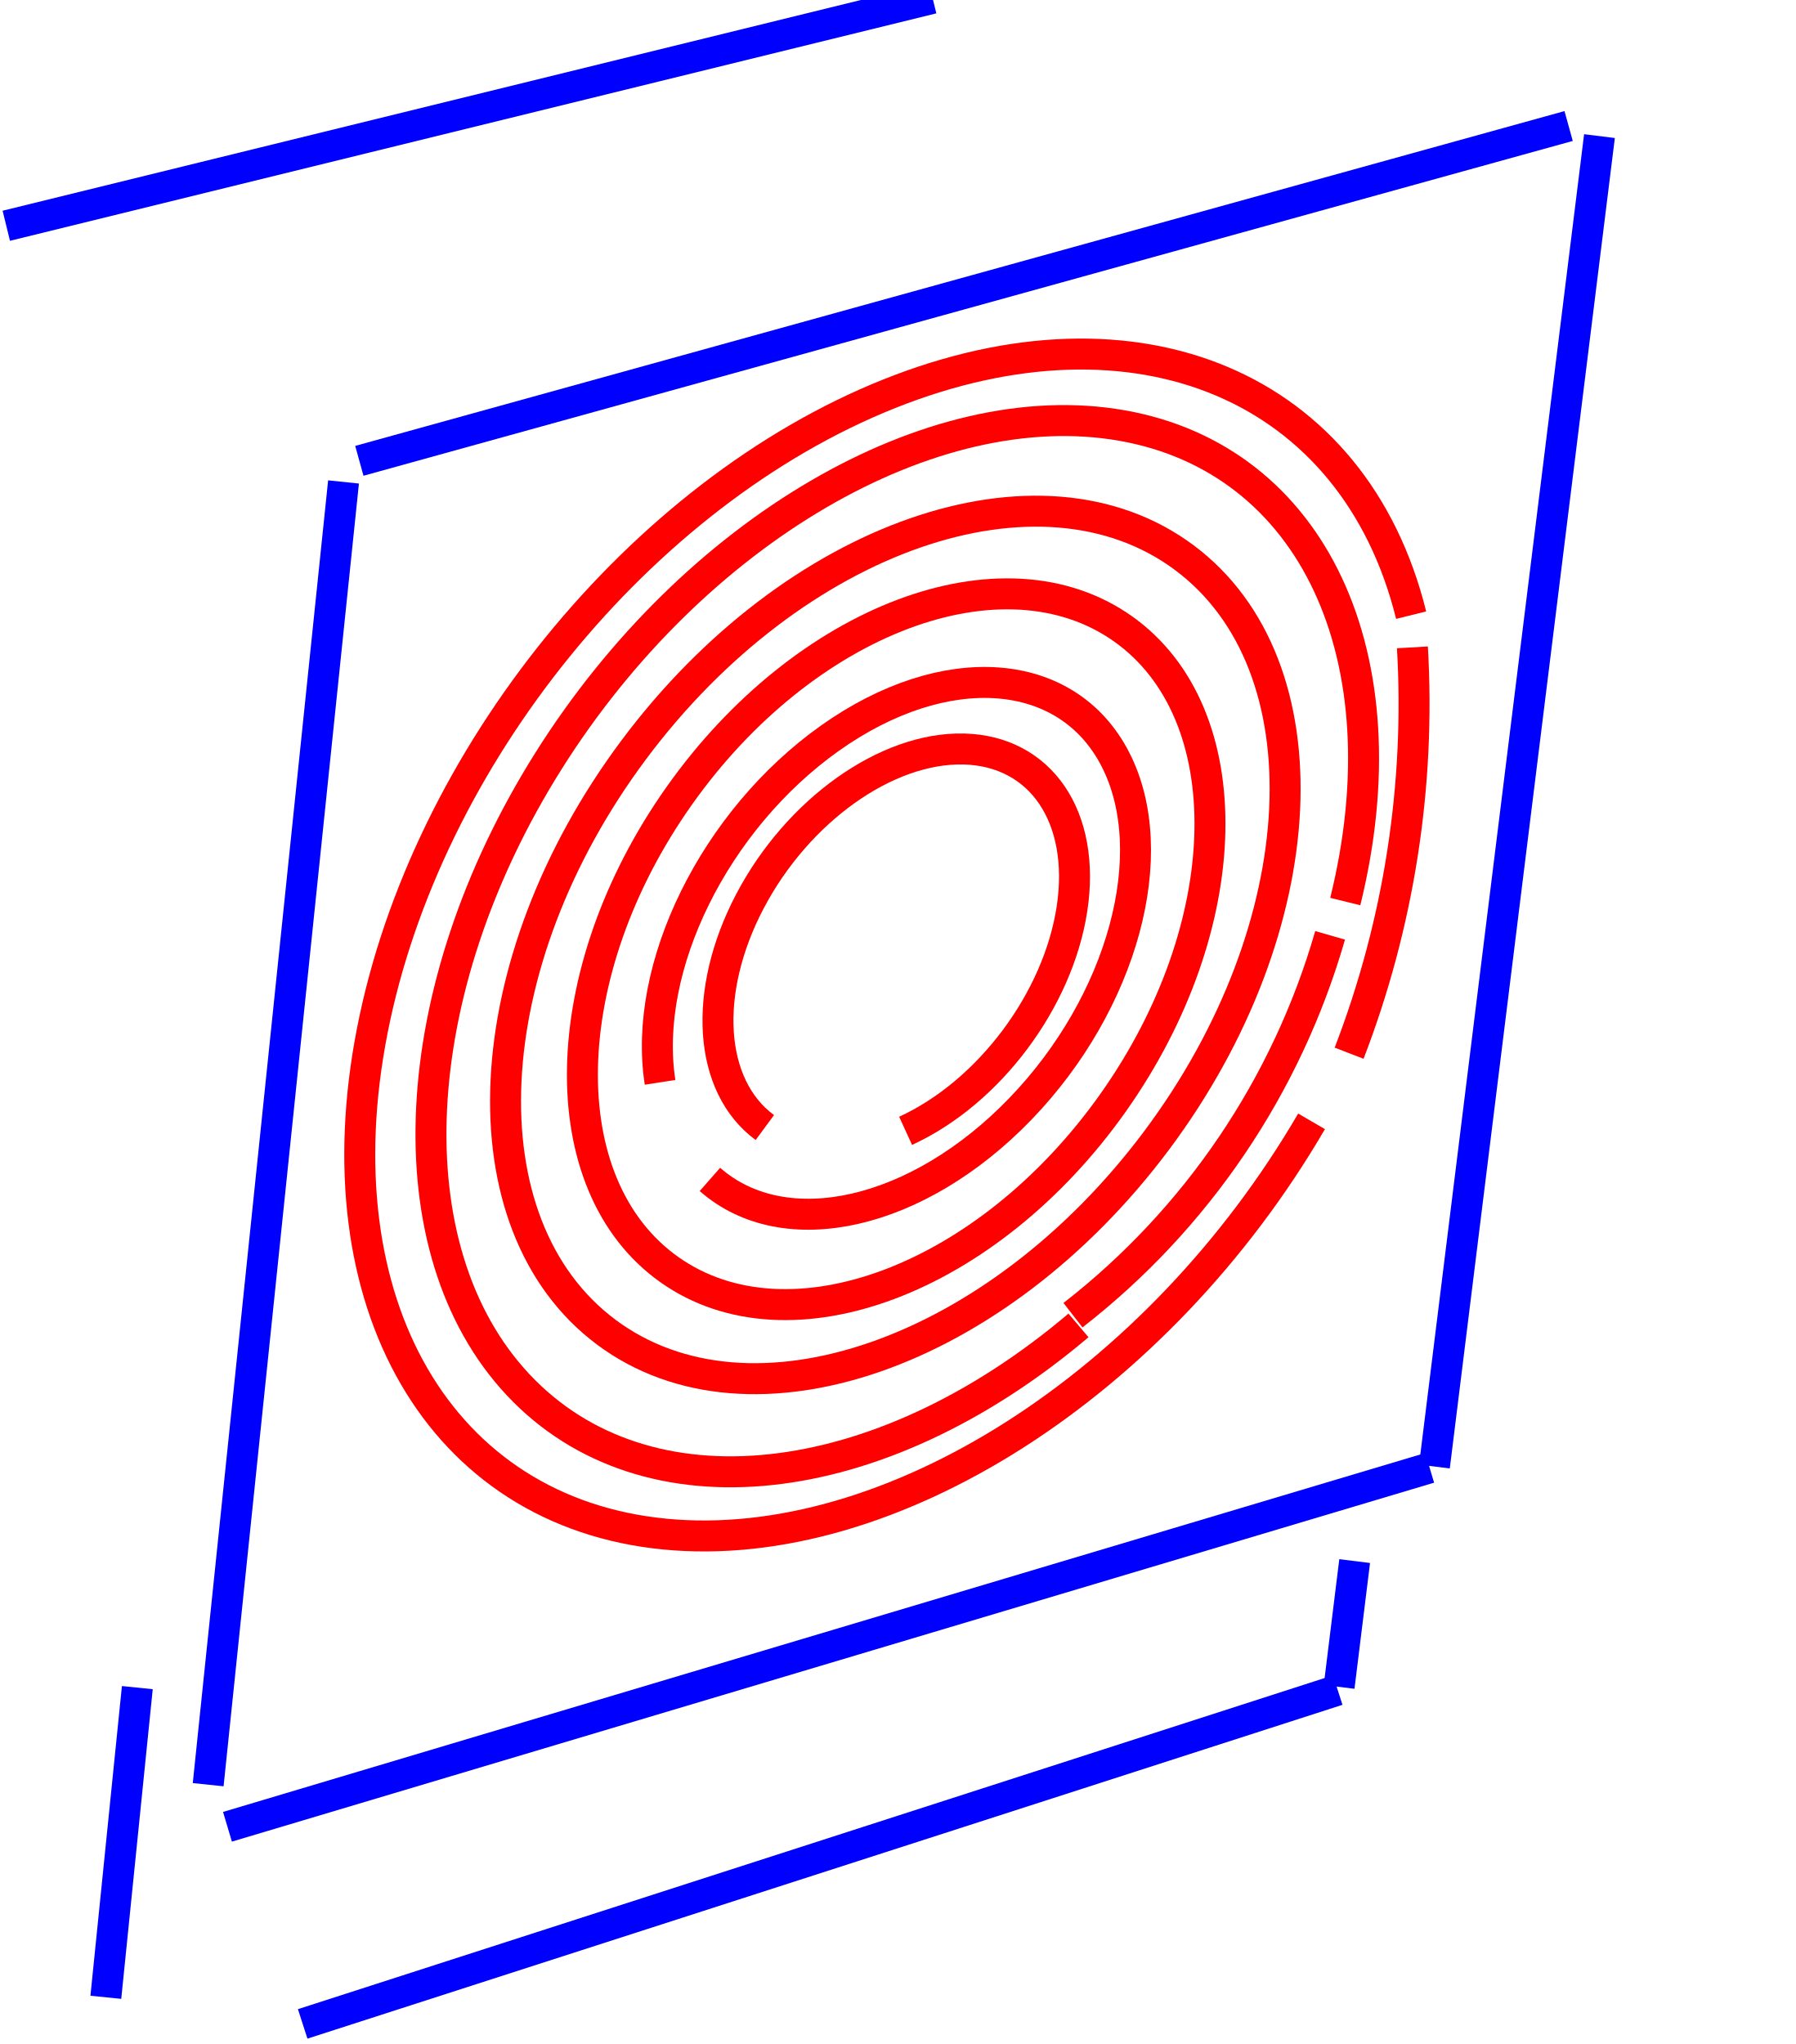
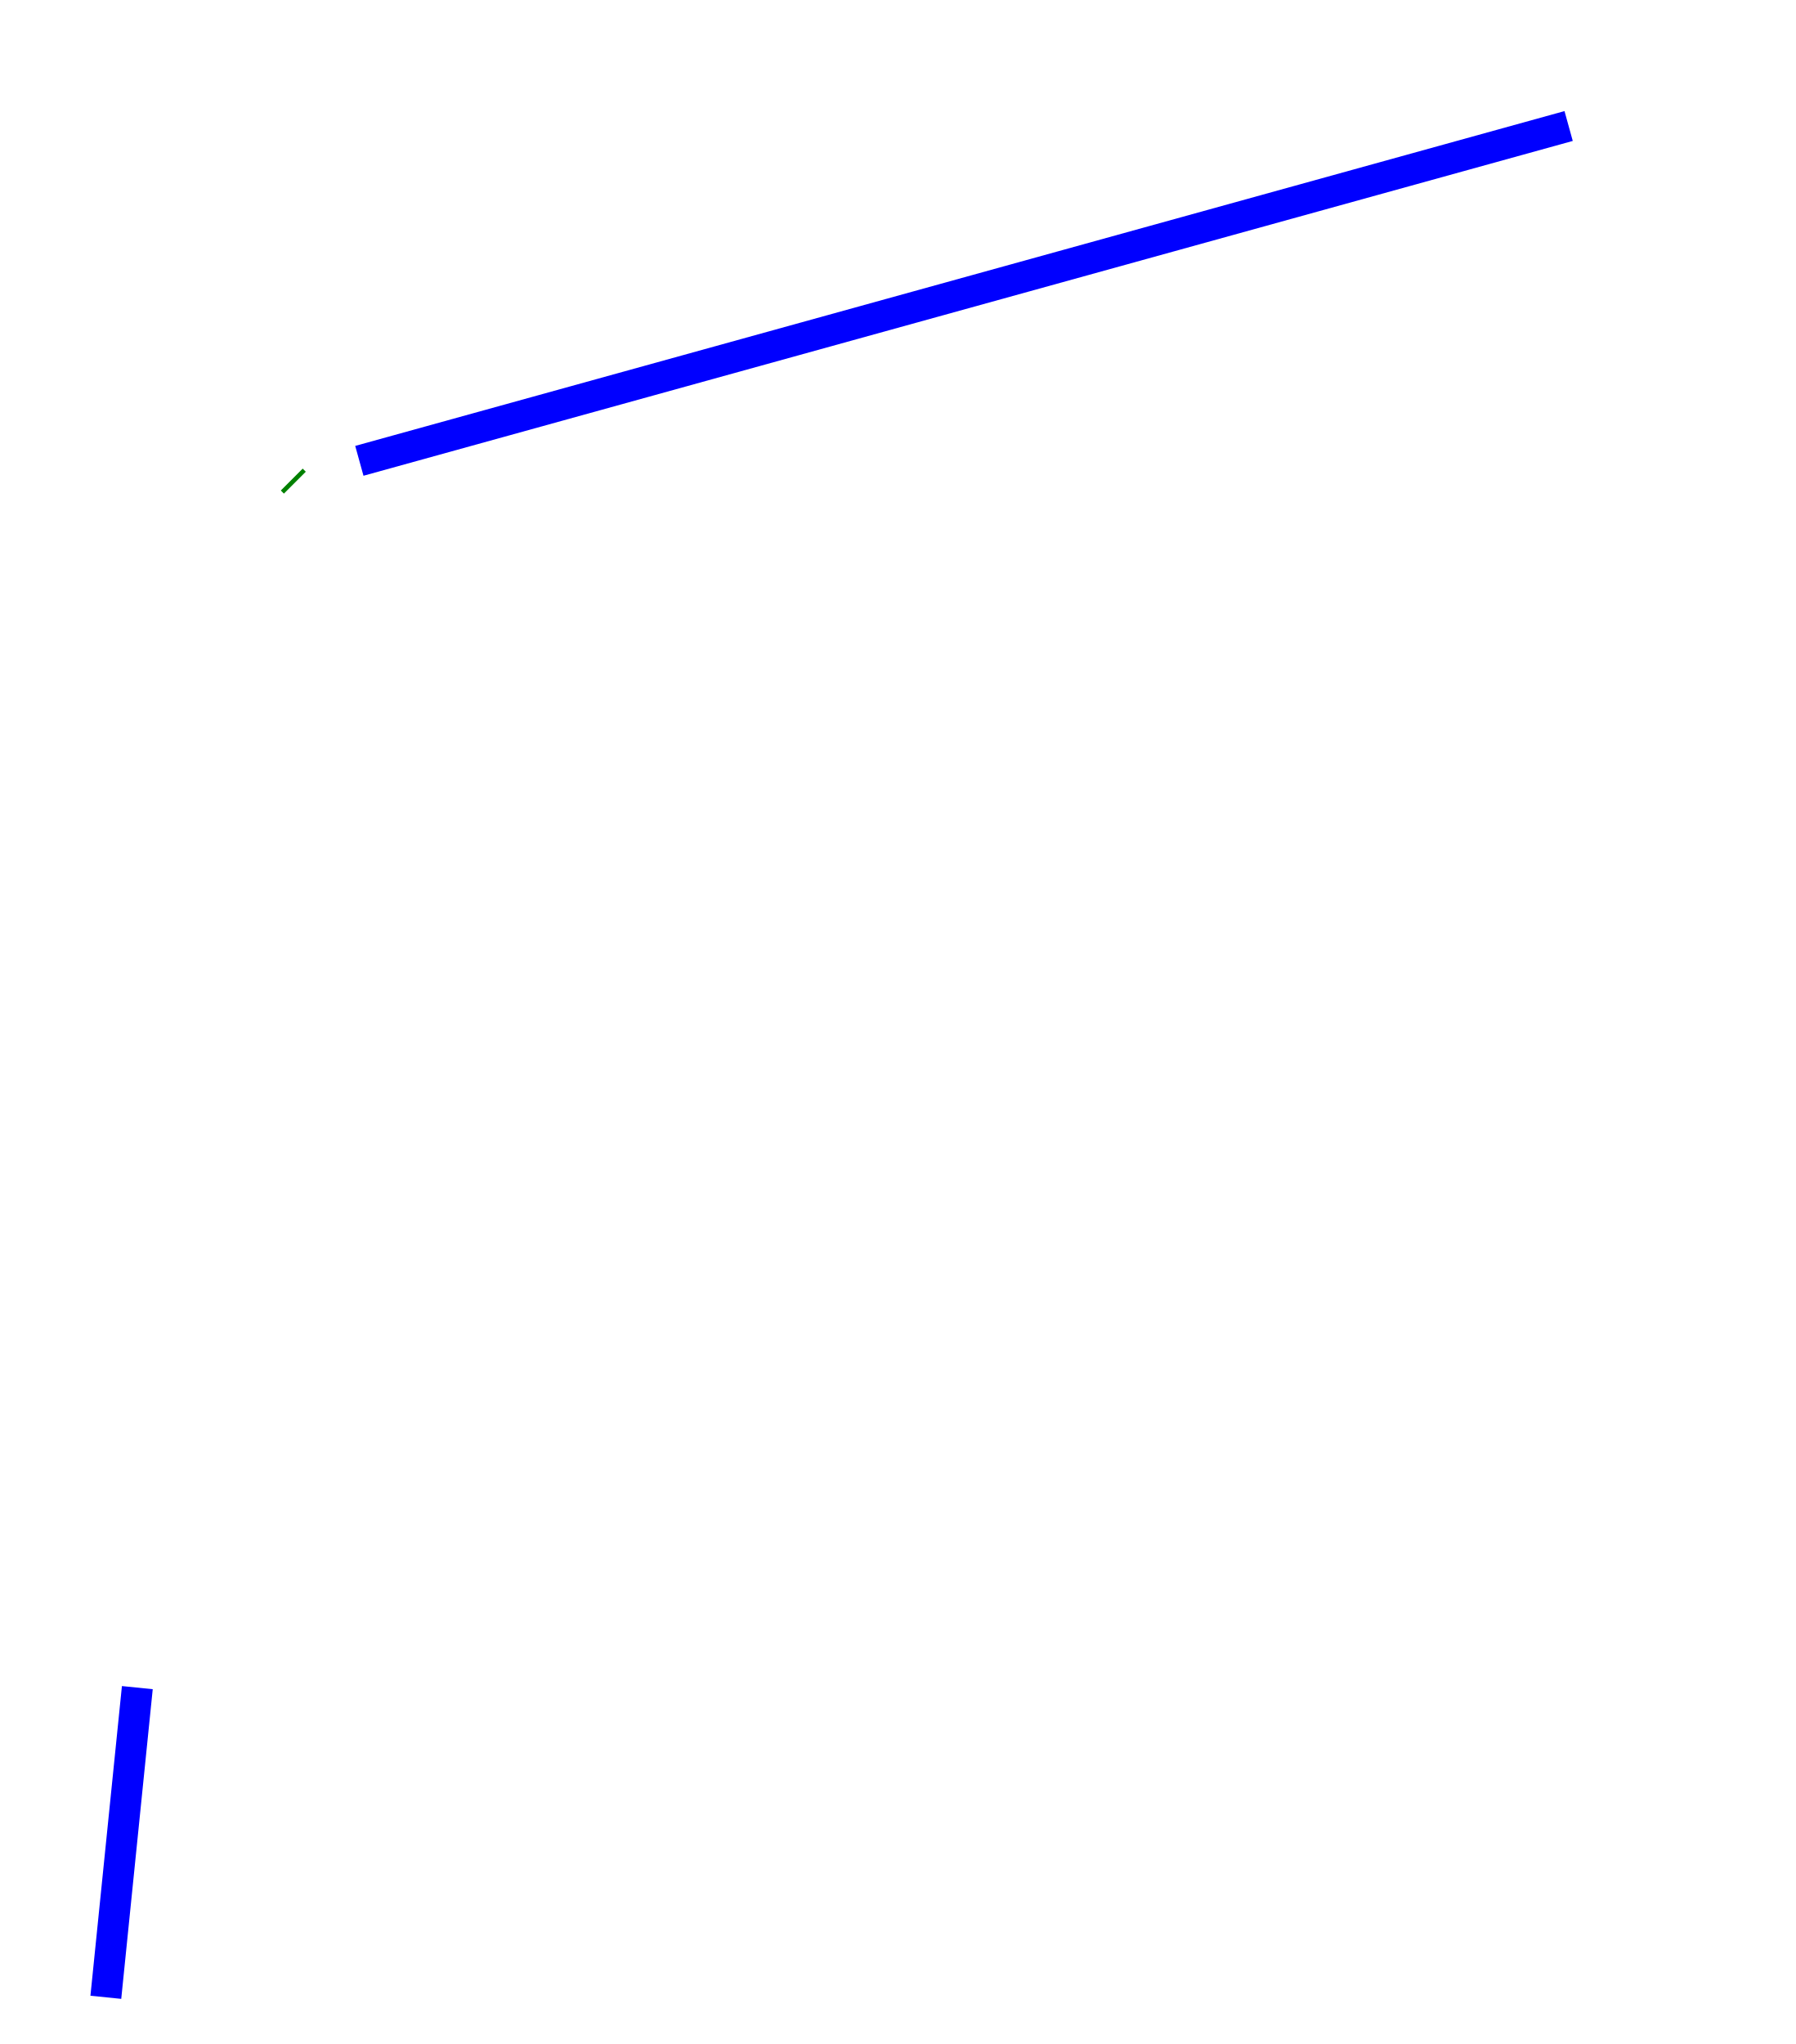
<svg xmlns="http://www.w3.org/2000/svg" width="58px" height="66px" version="1.1">
-   <ellipse transform="translate(28.94195 30.65052) rotate(-54.70729)" rx="12.676" ry="8.581" stroke="red" fill="none" stroke-width="1" />
-   <path d="M 42.356,36.208 A21.242,14.449 -53.161 1,1 45.572,19.863" fill="none" stroke="red" stroke-width="1" />
-   <ellipse transform="translate(28.91428 30.51164) rotate(-53.25043)" rx="15.604" ry="10.538" stroke="red" fill="none" stroke-width="1" />
-   <path d="M 34.829,42.797 A18.809,12.689 -54.27 1,1 43.445,29.111" fill="none" stroke="red" stroke-width="1" />
-   <path d="M 21.317,34.948 A9.596,6.421 -53.052 1,1 22.927,38.083" fill="none" stroke="red" stroke-width="1" />
-   <path d="M 24.7,36.408 A7.168,4.83 -53.734 1,1 29.246,36.514" fill="none" stroke="red" stroke-width="1" />
-   <path d="M 45.613,20.903 A31.365,31.365 0 0,1 43.569,34.008" fill="none" stroke="red" stroke-width="1" />
-   <path d="M 42.955,30.202 A23.907,23.907 0 0,1 34.651,42.467" fill="none" stroke="red" stroke-width="1" />
-   <line x1="0.203" y1="7.29" x2="30.119" y2="-0.054" fill="none" stroke="blue" stroke-width="1" />
-   <line x1="7.346" y1="58.986" x2="46.17" y2="47.396" fill="none" stroke="blue" stroke-width="1" />
-   <line x1="11.094" y1="15.562" x2="6.723" y2="57.627" fill="none" stroke="blue" stroke-width="1" />
-   <line x1="46.324" y1="47.354" x2="51.654" y2="4.395" fill="none" stroke="blue" stroke-width="1" />
  <line x1="50.658" y1="4.069" x2="11.605" y2="14.88" fill="none" stroke="blue" stroke-width="1" />
  <line x1="3.418" y1="64.492" x2="4.435" y2="54.493" fill="none" stroke="blue" stroke-width="1" />
-   <line x1="43.201" y1="54.572" x2="9.775" y2="65.351" fill="none" stroke="blue" stroke-width="1" />
-   <line x1="43.748" y1="50.407" x2="43.246" y2="54.469" fill="none" stroke="blue" stroke-width="1" />
+   <line x1="9.422" y1="15.485" x2="9.522" y2="15.585" fill="none" stroke="green" stroke-width="1" />
</svg>
